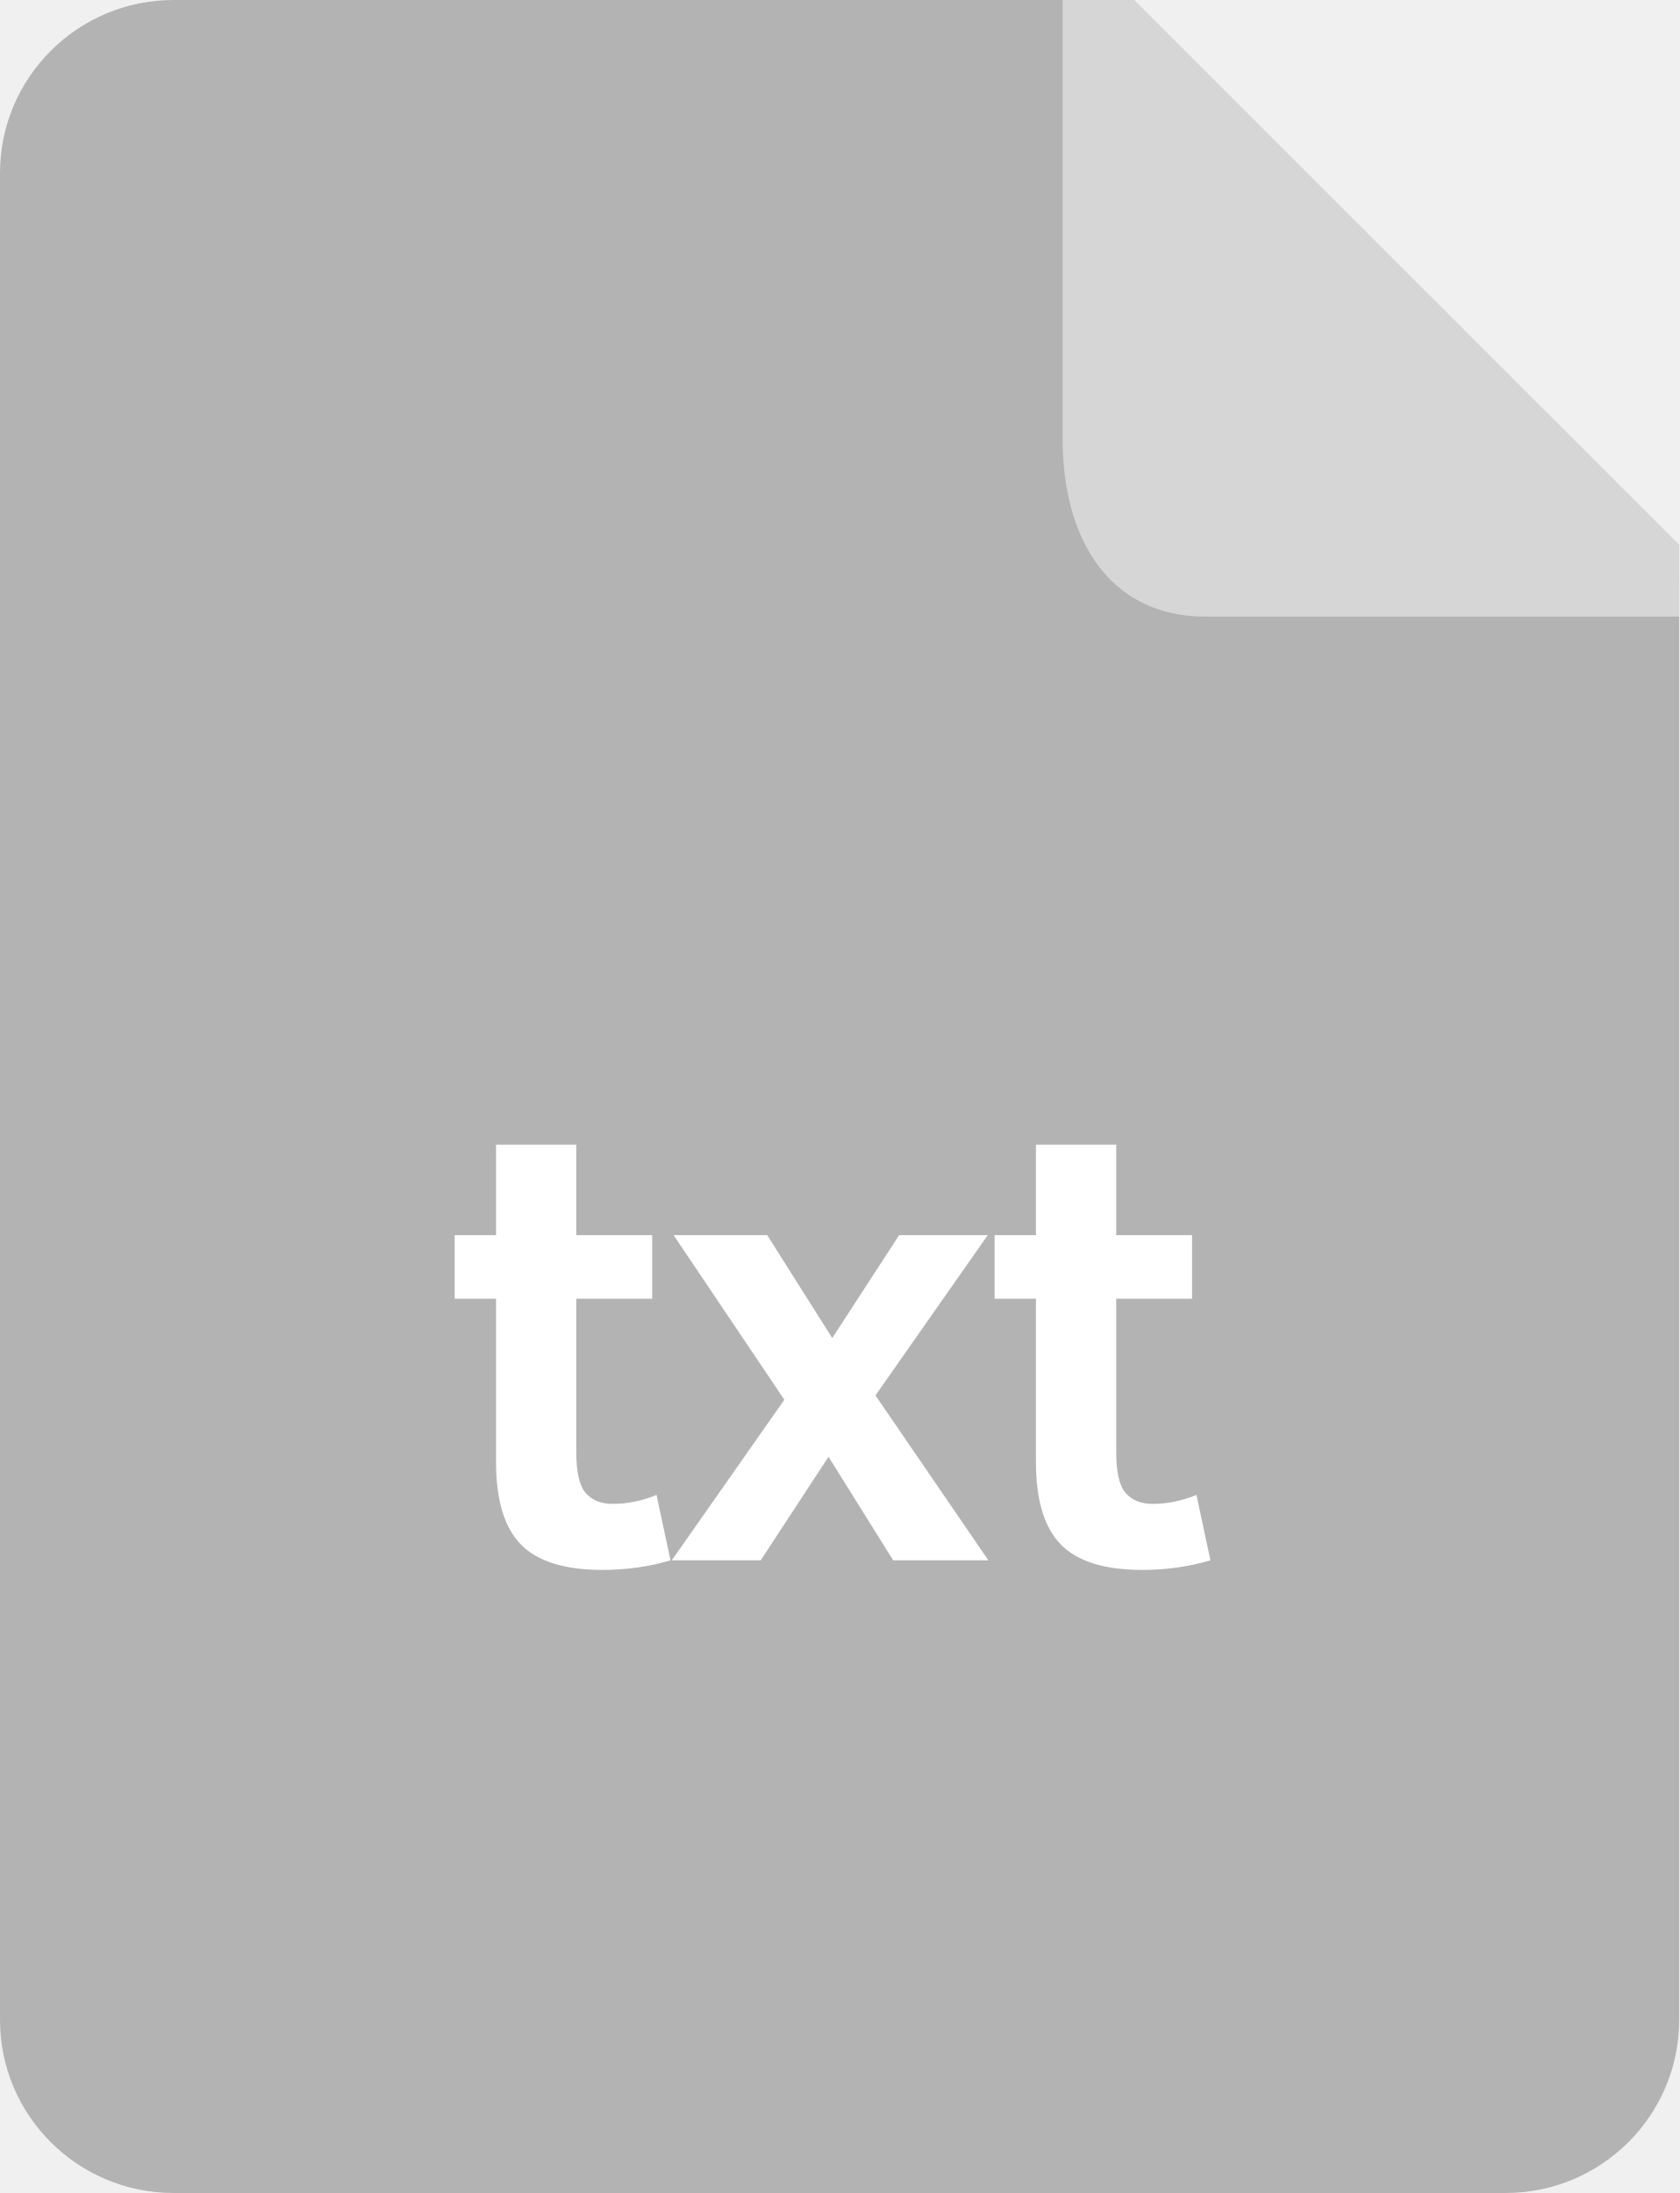
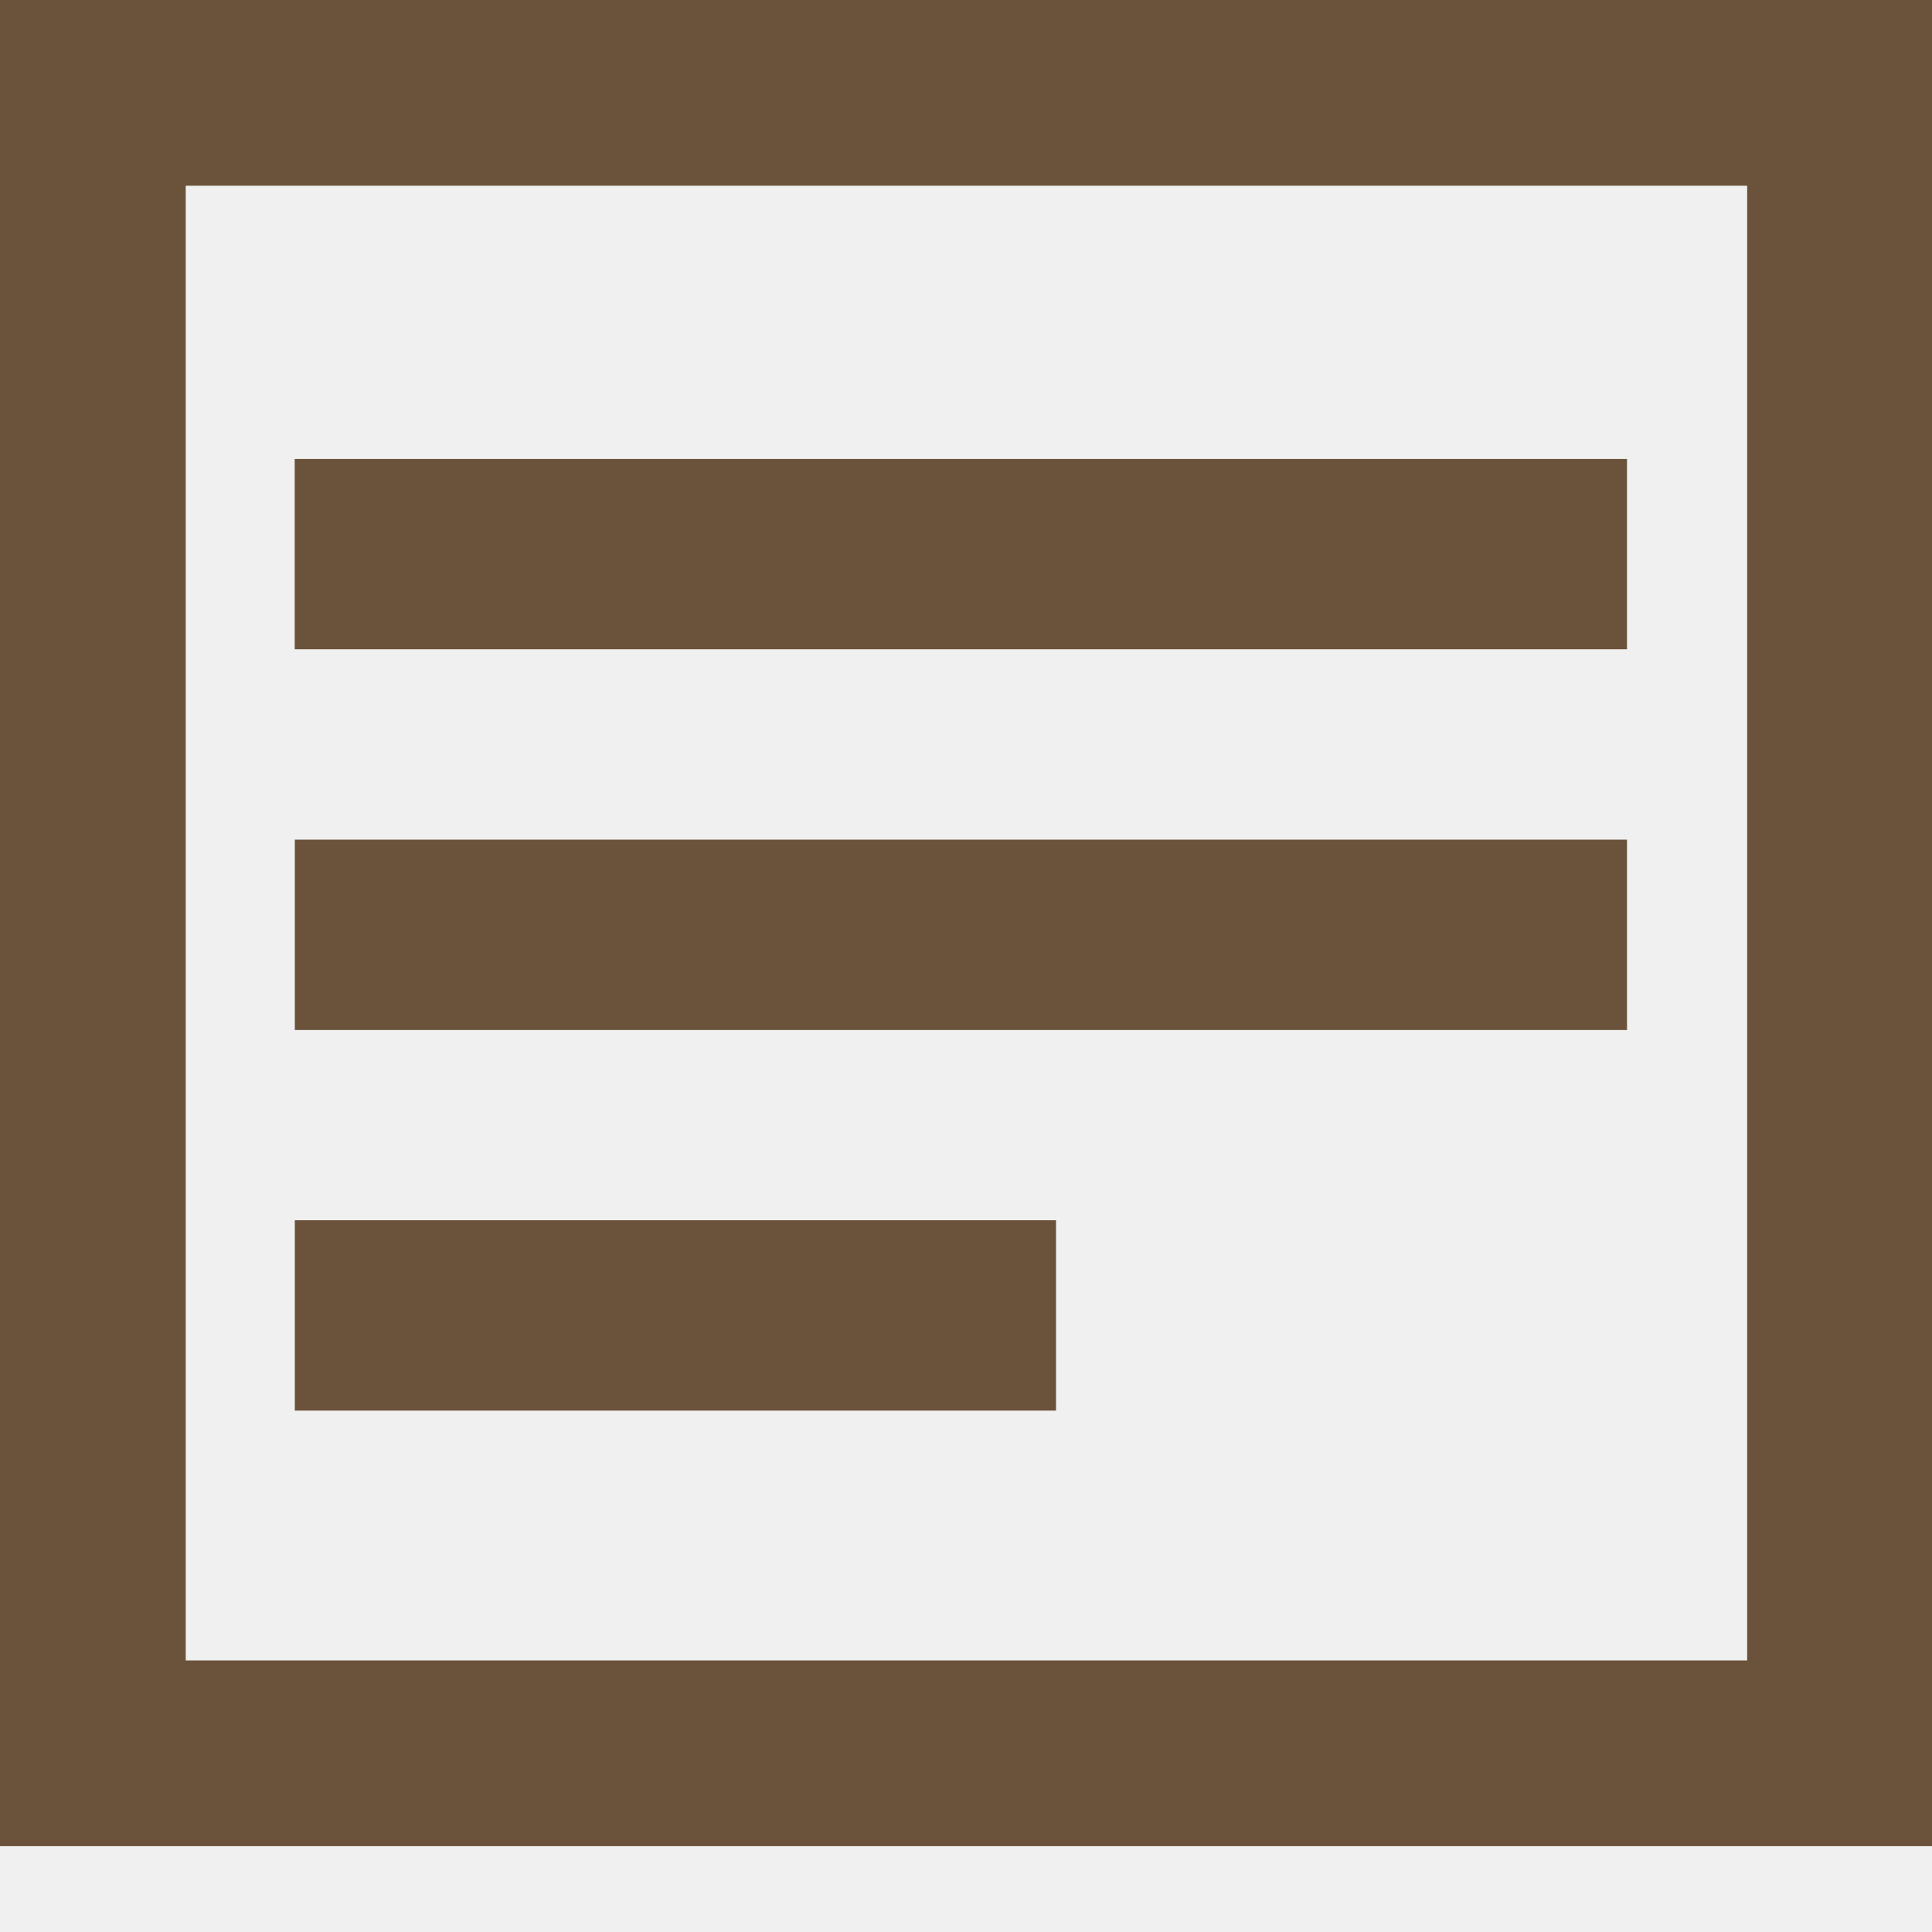
- <svg xmlns="http://www.w3.org/2000/svg" height="64" preserveAspectRatio="xMidYMid" viewBox="0 0 49 64" width="49">
-   <defs>
-     <style>
-       .cls-1 {
-         fill: #b3b3b3;
-       }
- 
-       .cls-1, .cls-2, .cls-3 {
-         fill-rule: evenodd;
-       }
- 
-       .cls-2 {
-         fill: #fff;
-       }
- 
-       .cls-3 {
-         fill: #d6d6d6;
-       }
-     </style>
-   </defs>
-   <g>
-     <path class="cls-1" d="M49.000,16.842 L49.000,58.947 C49.000,61.738 46.730,64.000 43.931,64.000 L5.069,64.000 C2.269,64.000 -0.000,61.738 -0.000,58.947 L-0.000,5.053 C-0.000,2.262 2.269,-0.000 5.069,-0.000 L32.103,-0.000 L49.000,16.842 Z" />
-     <path class="cls-2" d="M32.849,43.573 C33.033,43.784 33.295,43.889 33.634,43.889 C34.063,43.889 34.490,43.802 34.913,43.627 L35.322,45.536 C34.692,45.723 34.030,45.816 33.334,45.816 C32.233,45.816 31.440,45.569 30.956,45.075 C30.472,44.580 30.230,43.778 30.230,42.668 L30.230,37.901 L29.023,37.901 L29.023,36.047 L30.230,36.047 L30.230,33.405 L32.572,33.405 L32.572,36.047 L34.786,36.047 L34.786,37.901 L32.572,37.901 L32.572,42.370 C32.572,42.961 32.664,43.362 32.849,43.573 ZM26.064,45.536 L24.177,42.514 L22.198,45.536 L19.603,45.536 L22.888,40.850 L19.657,36.047 L22.389,36.047 L24.286,39.050 L26.237,36.047 L28.823,36.047 L25.547,40.723 L28.841,45.536 L26.064,45.536 ZM15.201,45.075 C14.717,44.580 14.475,43.778 14.475,42.668 L14.475,37.901 L13.268,37.901 L13.268,36.047 L14.475,36.047 L14.475,33.405 L16.816,33.405 L16.816,36.047 L19.031,36.047 L19.031,37.901 L16.816,37.901 L16.816,42.370 C16.816,42.961 16.908,43.362 17.093,43.573 C17.278,43.784 17.539,43.889 17.878,43.889 C18.308,43.889 18.734,43.802 19.158,43.627 L19.566,45.536 C18.937,45.723 18.274,45.816 17.579,45.816 C16.477,45.816 15.685,45.569 15.201,45.075 Z" />
-     <path class="cls-3" d="M49.000,15.899 L49.000,17.995 L35.187,17.995 C32.327,17.995 31.008,15.675 31.008,12.814 L31.008,-0.000 L33.100,-0.000 L49.000,15.899 Z" />
-   </g>
+ <svg xmlns="http://www.w3.org/2000/svg" enable-background="new 0 0 30 30" height="30px" id="Layer_1" version="1.1" viewBox="0 0 30 30" width="30px" xml:space="preserve">
+   <path clip-rule="evenodd" d="M4.578,18.948h11.82v2.956H4.578V18.948 M4.578,13.038h20.686  v2.956H4.578V13.038z M4.576,7.127h20.688v2.955H4.576V7.127z M30.018,28.667H0V0h30.018V28.667z M2.884,25.783H27.13V2.884H2.884" fill="#6B533B" fill-rule="evenodd" />
</svg>
